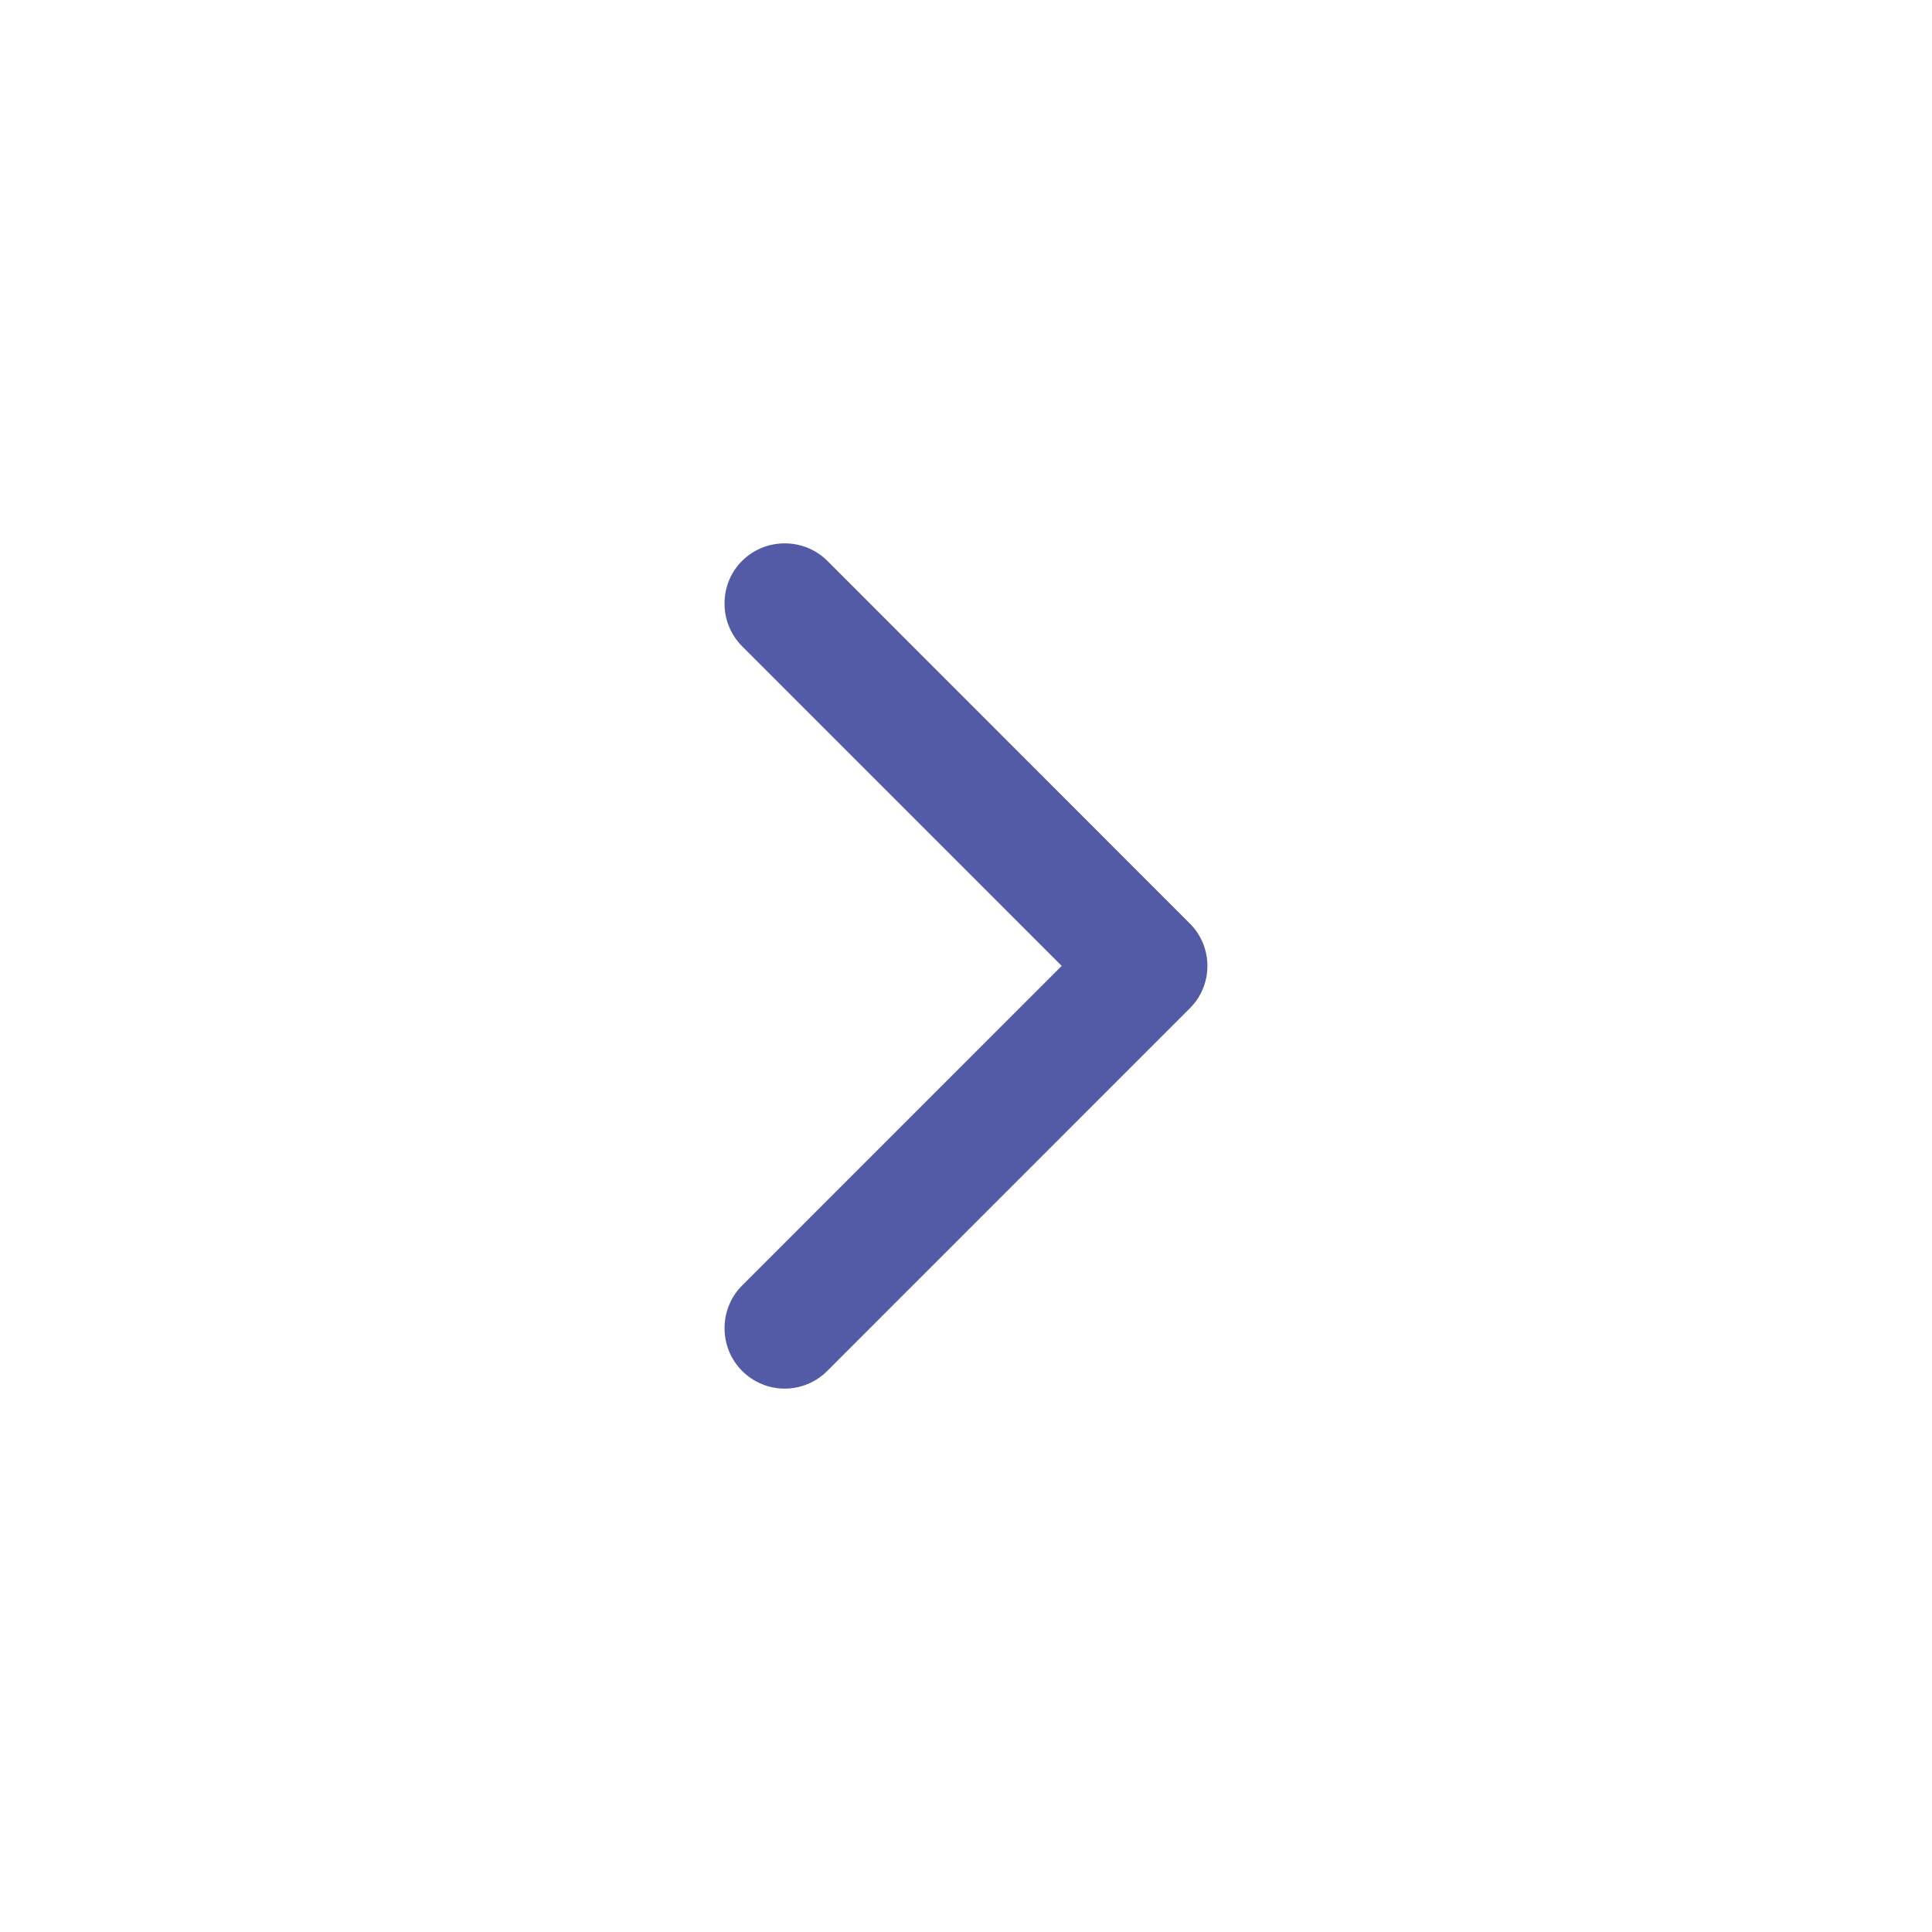
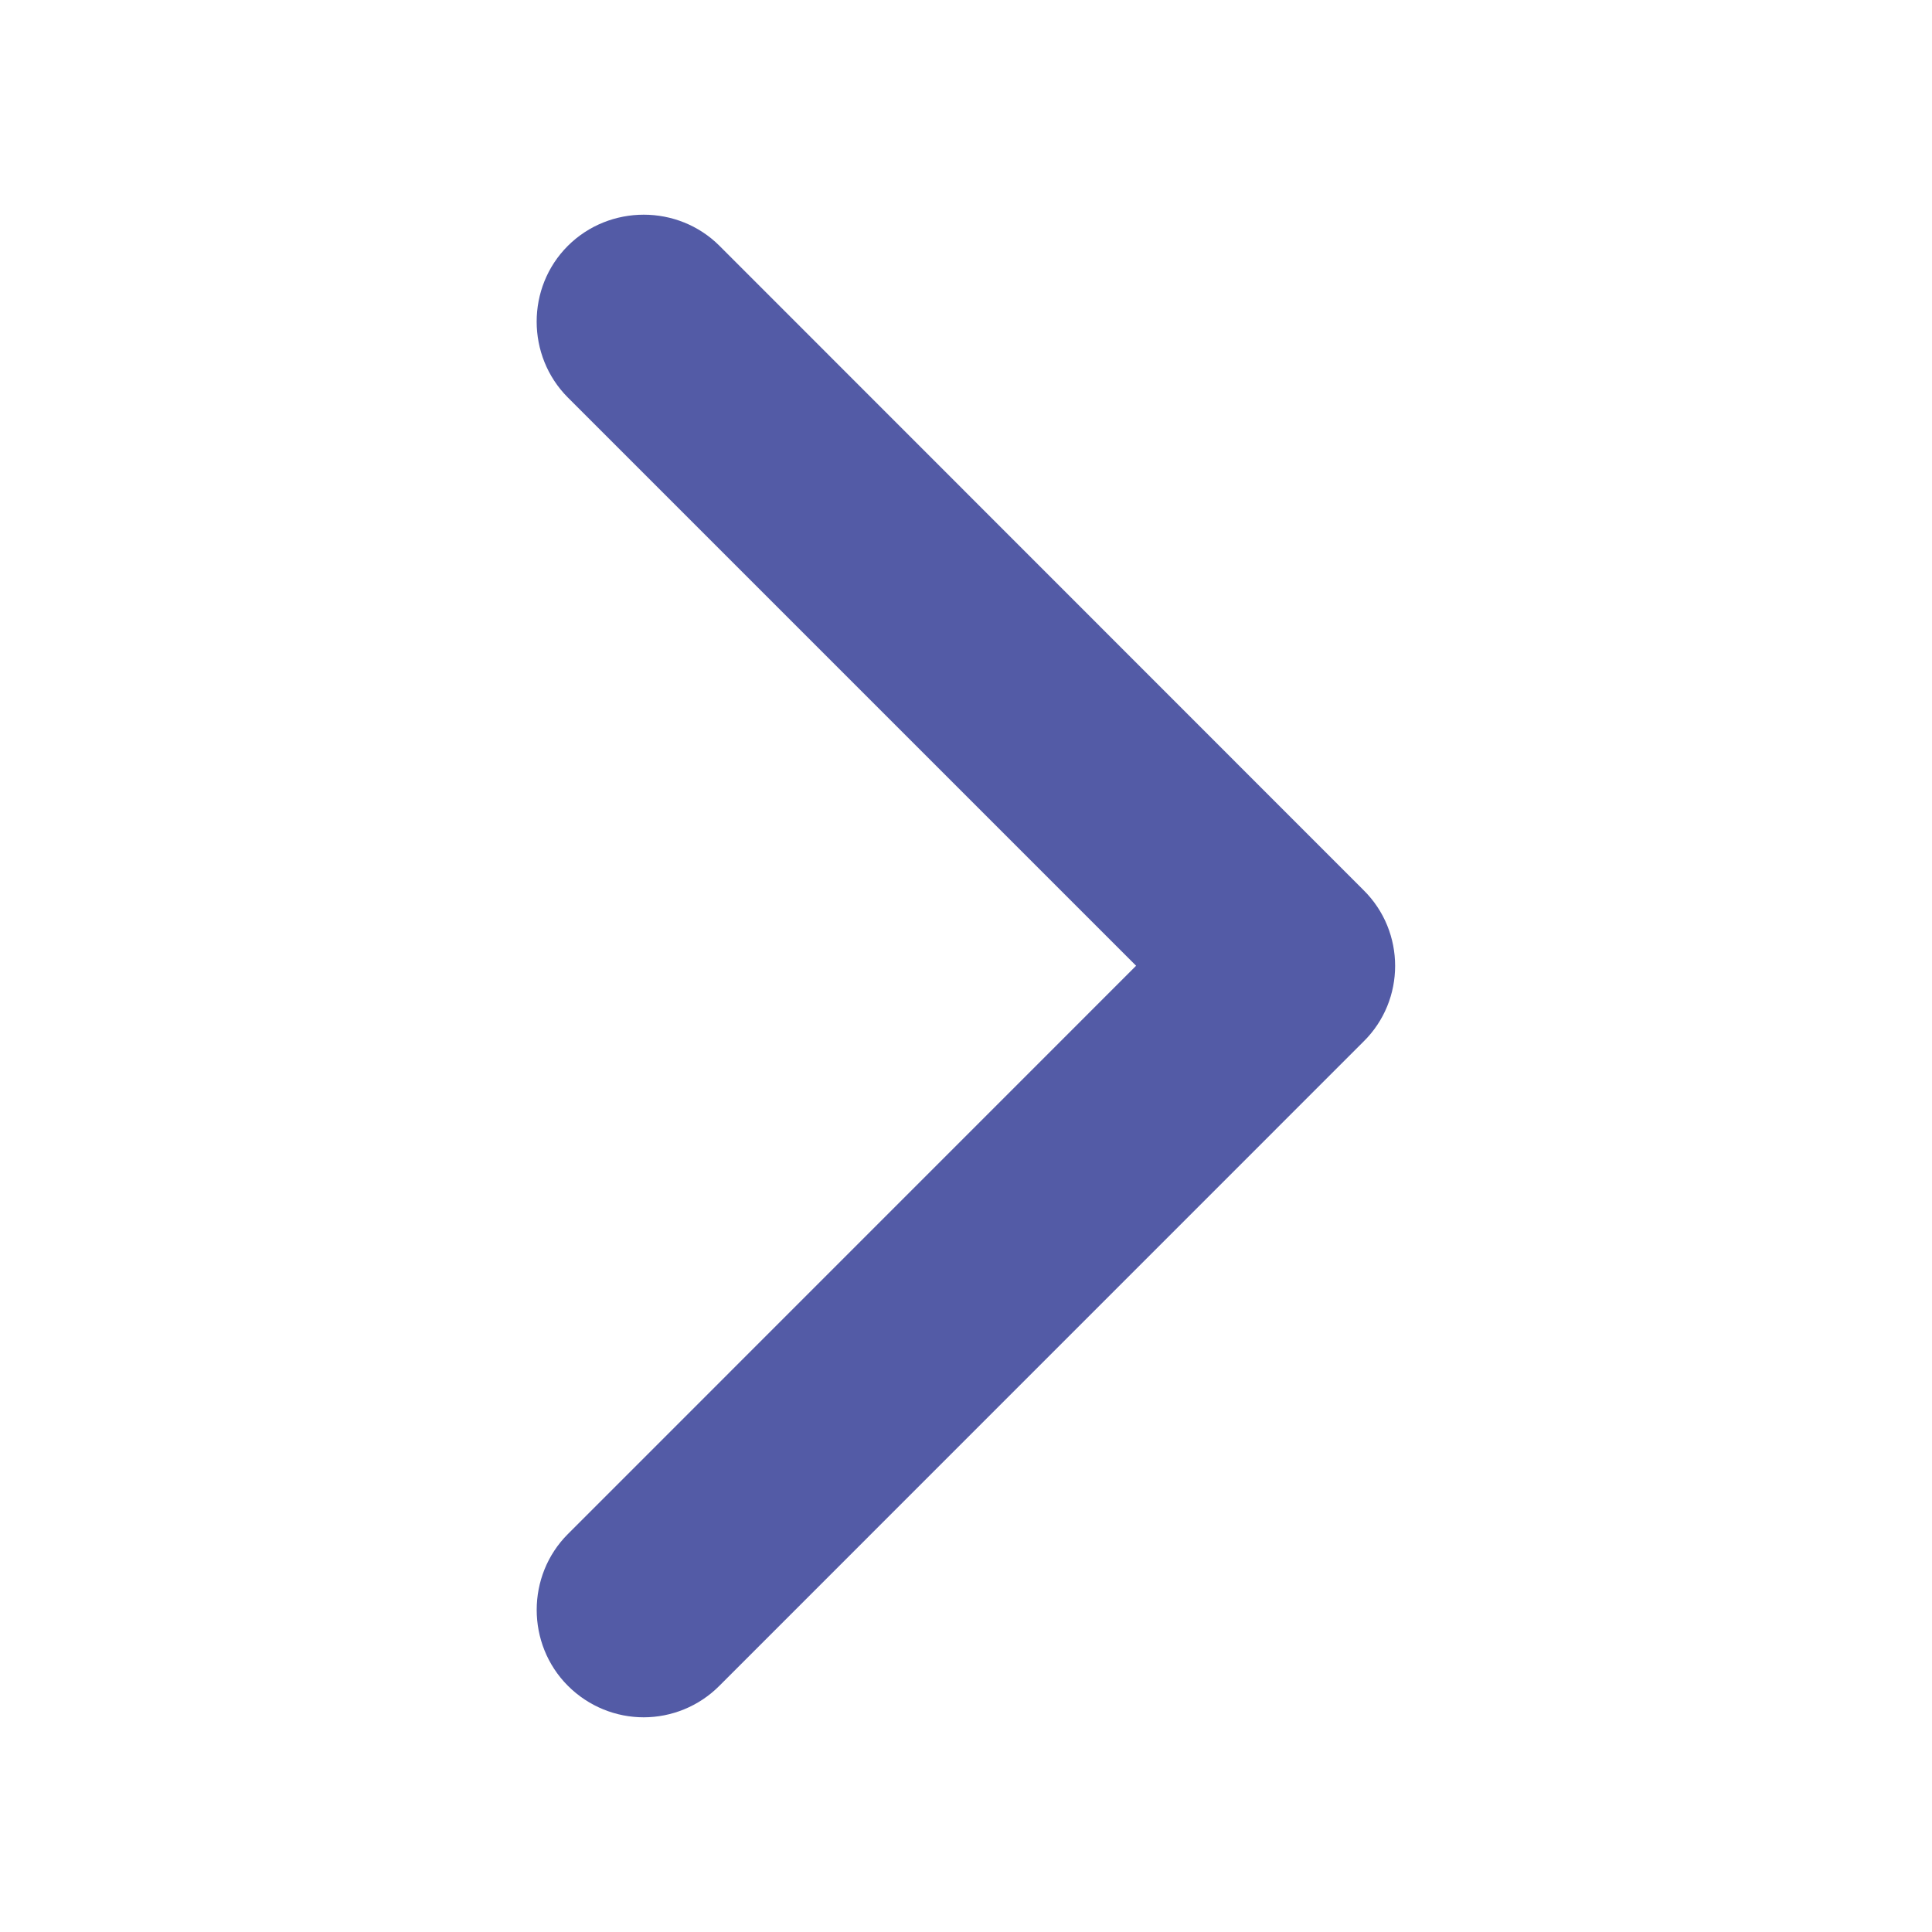
- <svg xmlns="http://www.w3.org/2000/svg" width="32px" height="32px" viewBox="0 0 32 32" version="1.1">
+ <svg xmlns="http://www.w3.org/2000/svg" width="24px" height="24px" viewBox="0 0 24 24" version="1.1">
  <defs />
-   <g id="chevron-right" stroke="none" stroke-width="1" fill="none" fill-rule="evenodd">
-     <g id="Icon/utility/L-Indigo/24px/chevron-right" transform="translate(4, 4)" fill="#535BA6">
-       <path d="M9.704,5.29 C9.317,4.903 8.679,4.903 8.291,5.29 C7.903,5.677 7.904,6.315 8.291,6.703 L13.585,11.998 L8.291,17.293 C7.904,17.68 7.904,18.318 8.291,18.706 C8.485,18.9 8.741,19 8.997,19 C9.253,19 9.51,18.9 9.703,18.706 L15.703,12.705 C16.097,12.318 16.097,11.68 15.703,11.292 L9.704,5.29 Z" id="Fill-1" />
+   <g id="Page-1" stroke="none" stroke-width="1" fill="none" fill-rule="evenodd">
+     <g id="Artboard" fill="#535BA6" fill-rule="nonzero">
+       <g id="chevron-right" transform="translate(6, 2)">
+         <path d="M2.938,1.054 C2.422,0.538 1.572,0.538 1.054,1.054 C0.537,1.57 0.538,2.421 1.054,2.938 L8.113,9.997 L1.054,17.057 C0.538,17.573 0.538,18.424 1.054,18.941 C1.313,19.2 1.654,19.333 1.996,19.333 C2.337,19.333 2.68,19.2 2.937,18.941 L10.937,10.94 C11.462,10.424 11.462,9.573 10.937,9.056 L2.938,1.054 Z" id="Fill-1" />
+       </g>
    </g>
  </g>
</svg>
